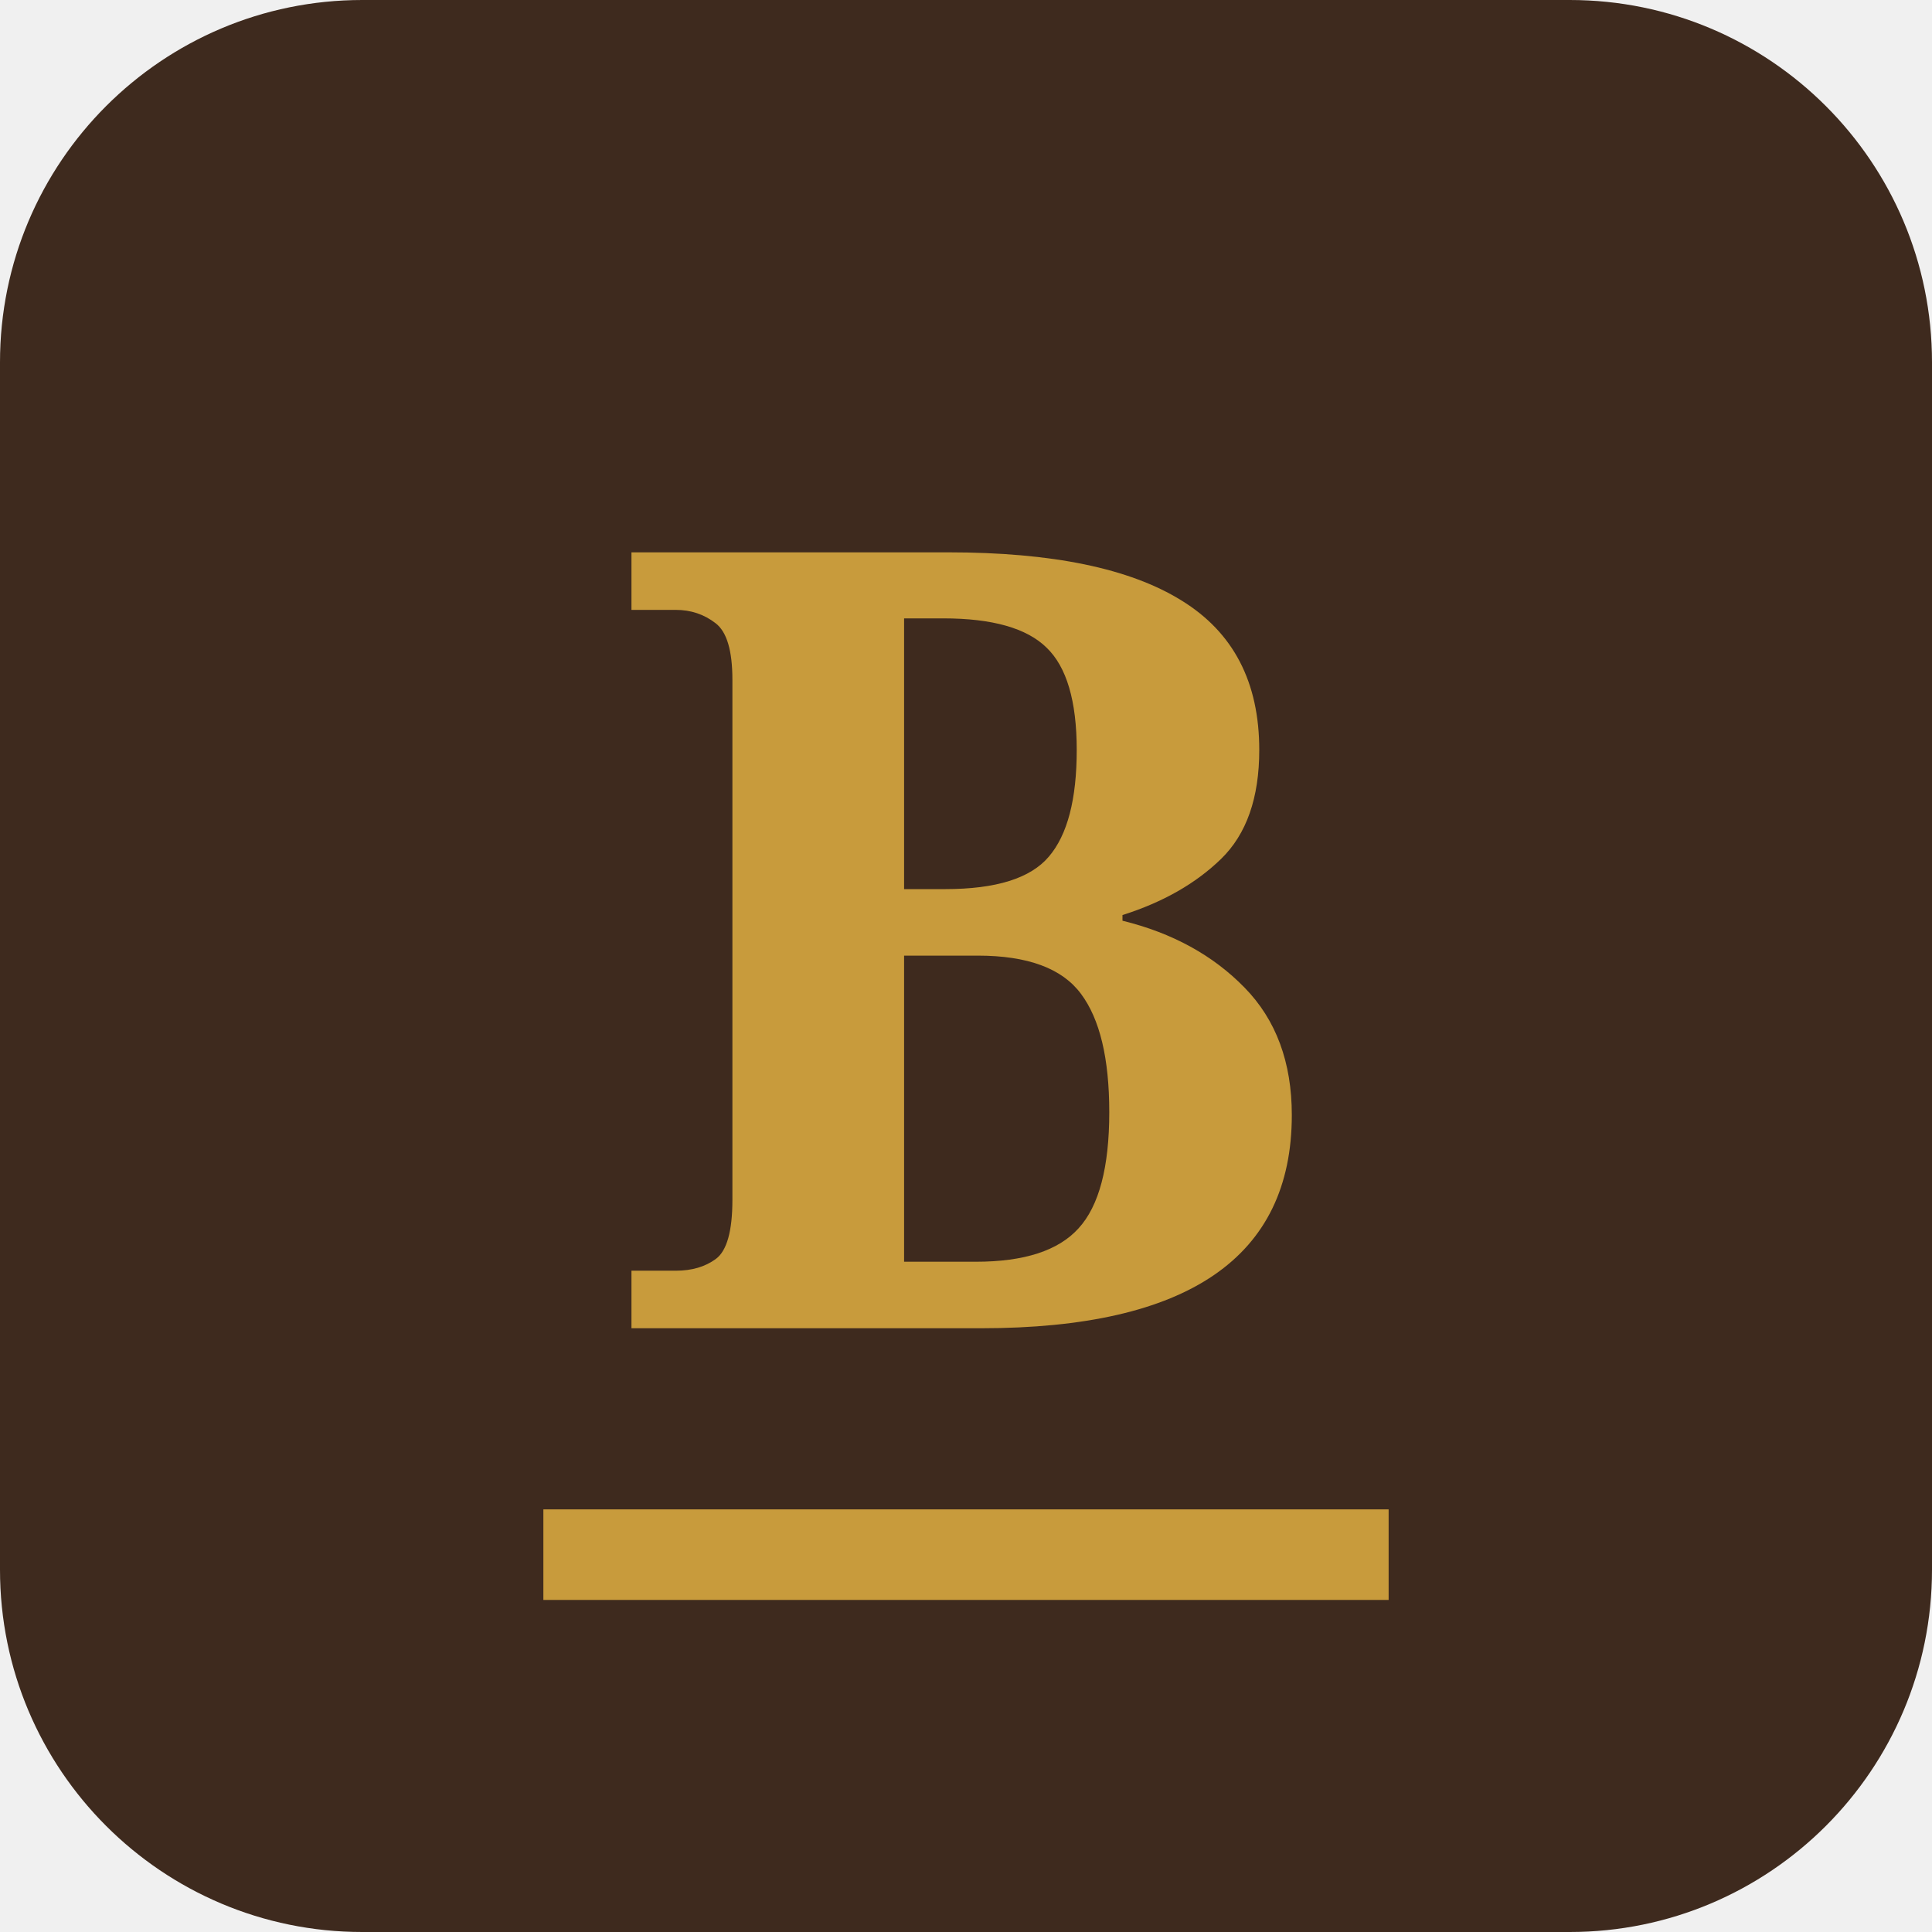
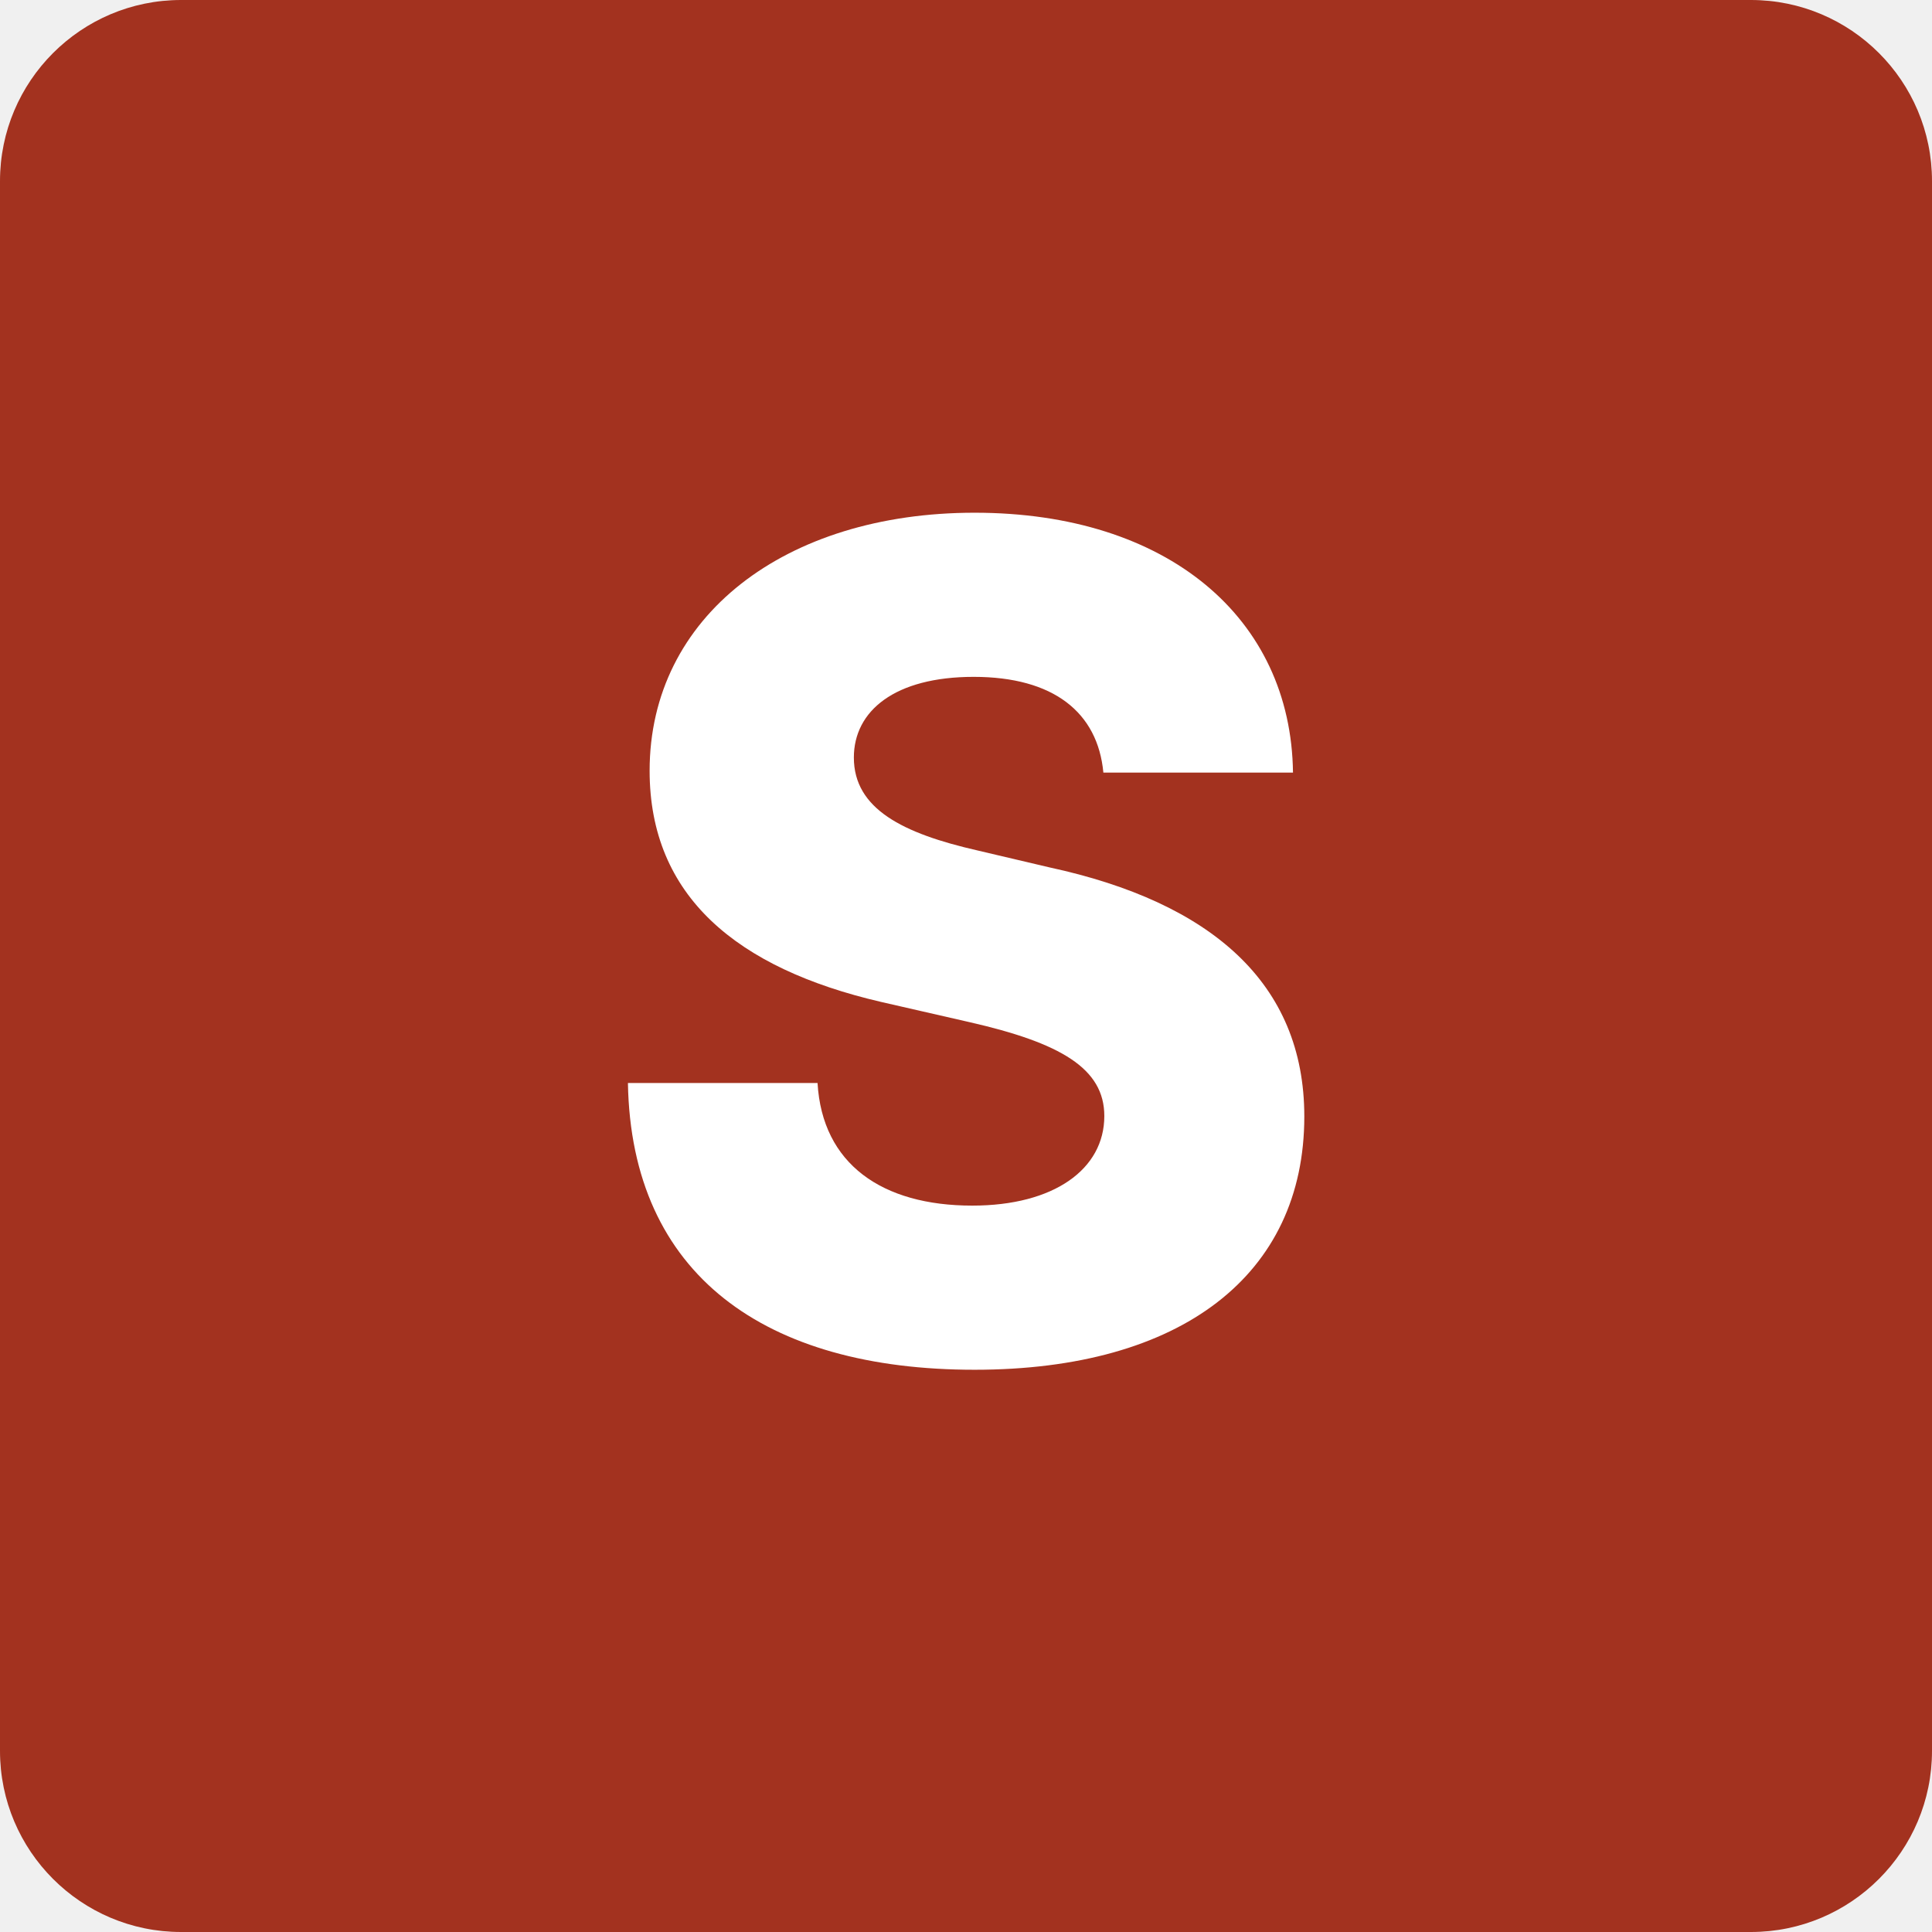
<svg xmlns="http://www.w3.org/2000/svg" width="64" height="64" viewBox="0 0 64 64">
-   <rect width="64" height="64" rx="12" fill="#3E2A1E" />
-   <text x="32" y="44" text-anchor="middle" font-family="Georgia, serif" font-weight="600" font-size="36" fill="#C89B3C">B</text>
-   <rect x="18" y="50" width="28" height="3" fill="#C89B3C" />
+   <rect width="64" height="64" rx="6" fill="#a3321f" />
+   <text x="32" y="45" text-anchor="middle" font-family="Inter, Arial, sans-serif" font-weight="800" font-size="38" fill="#ffffff">S</text>
</svg>
